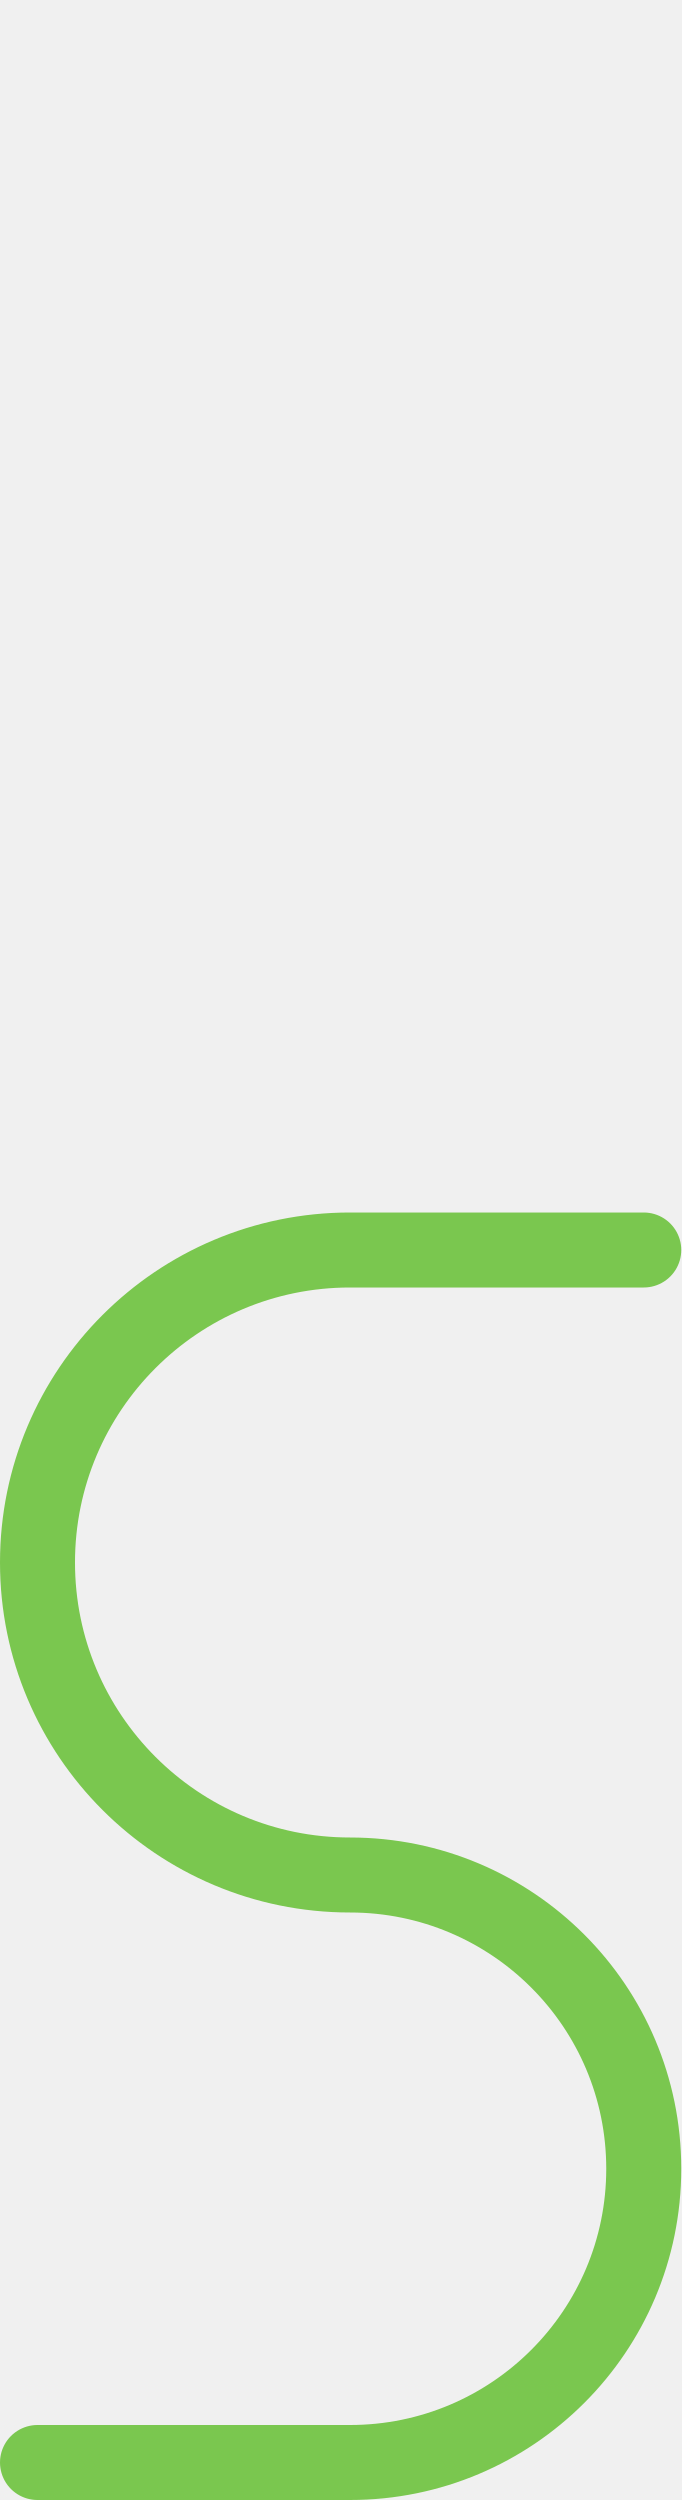
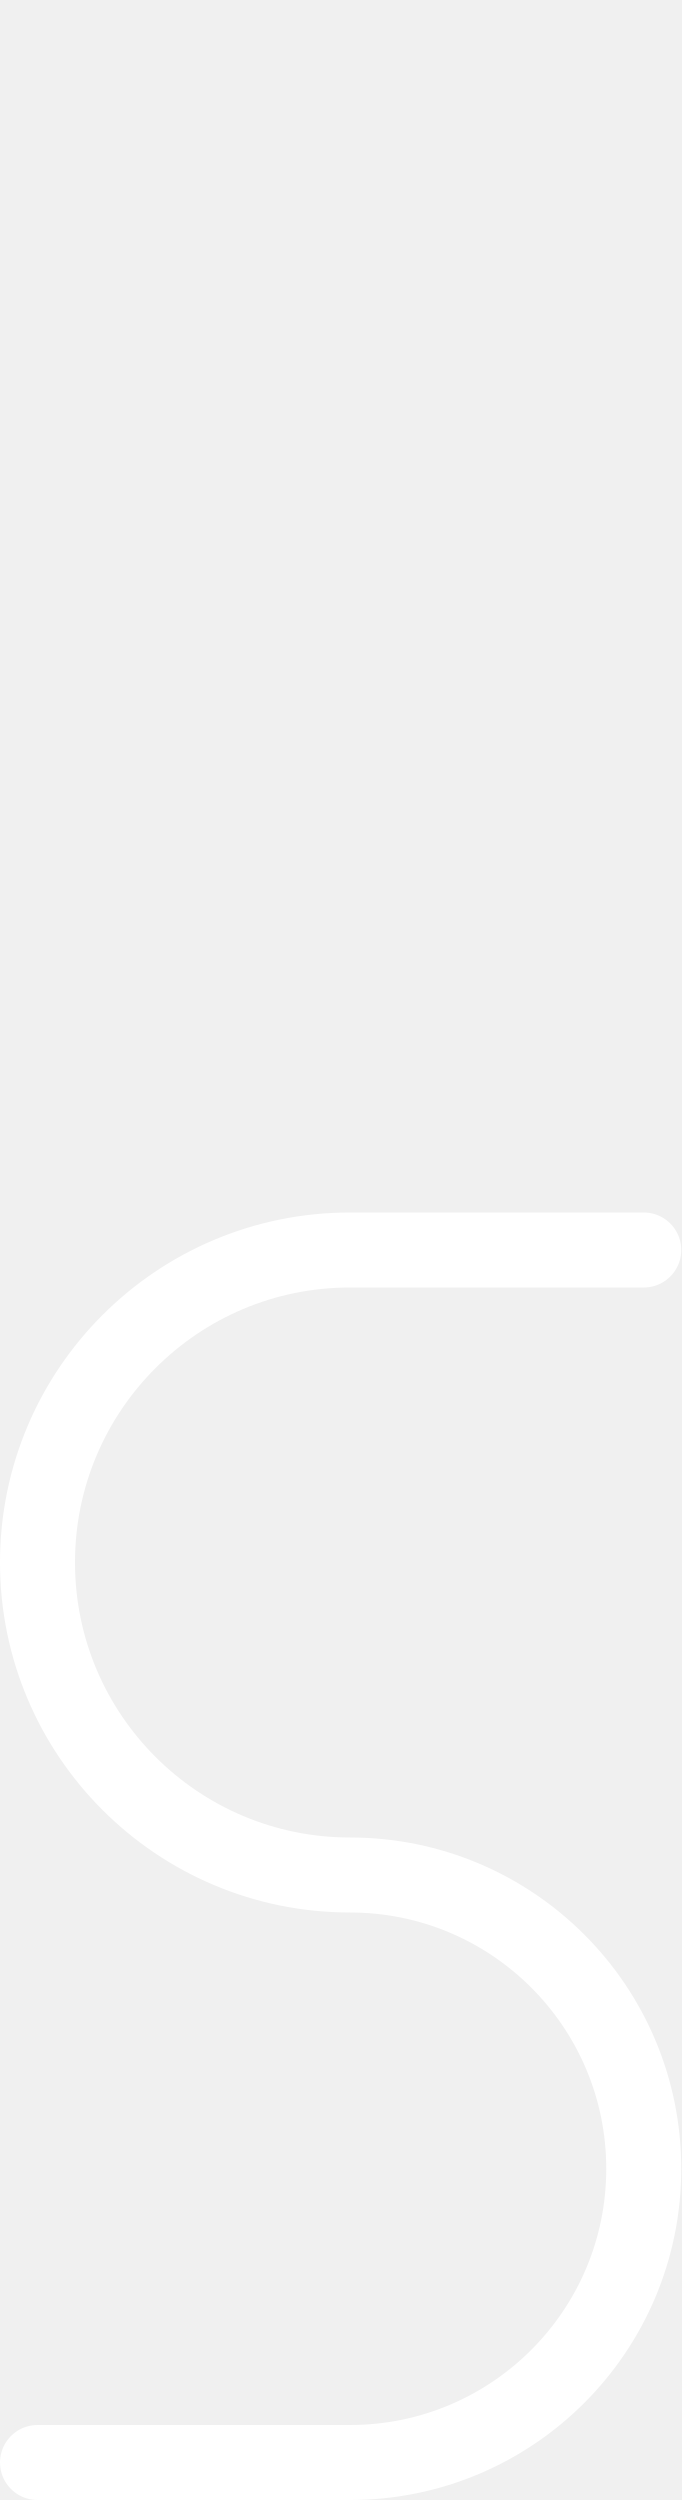
<svg xmlns="http://www.w3.org/2000/svg" width="272.5" height="1000">
-   <path d="M257.5 500 L140 500 A110 110 0 0 0 140 750 A110 110 0 0 1 140 985 L 15 985" fill="none" stroke="#7ac74f" stroke-width="30" stroke-linecap="round" />
+   <path d="M257.5 500 L140 500 A110 110 0 0 0 140 750 A110 110 0 0 1 140 985 L 15 985" fill="none" stroke="#ffffff" stroke-width="30" stroke-linecap="round" />
</svg>
